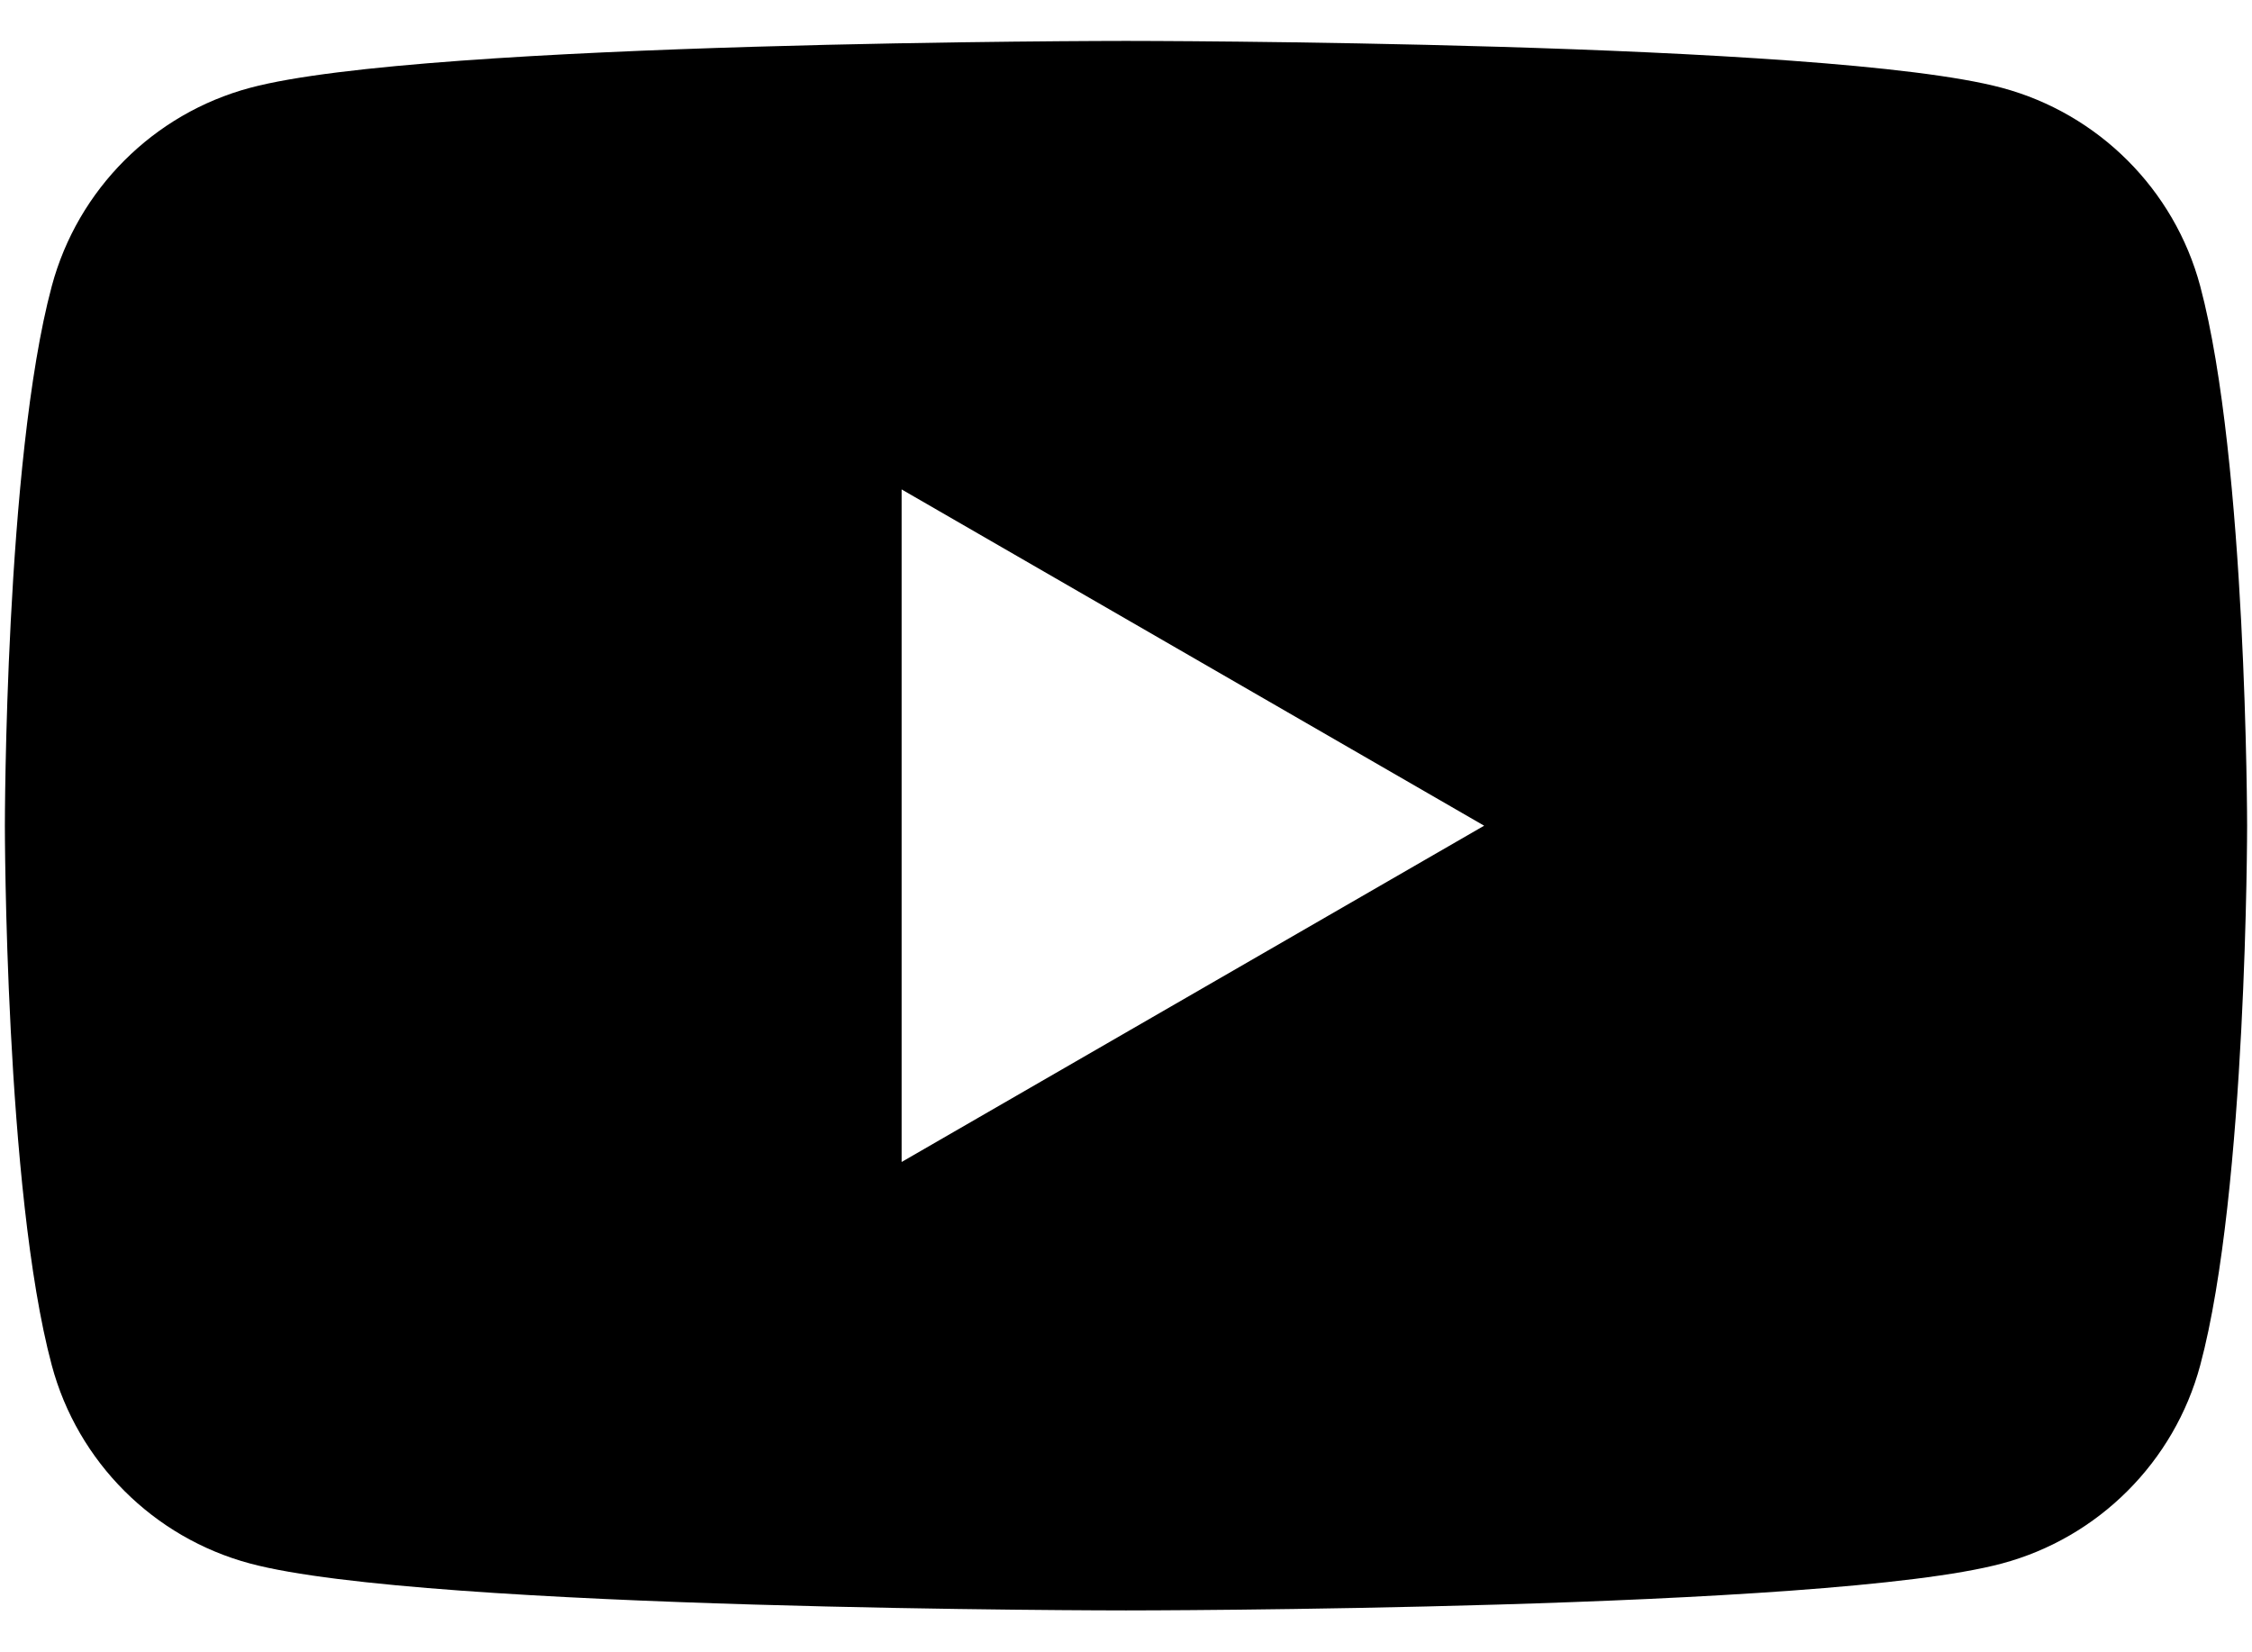
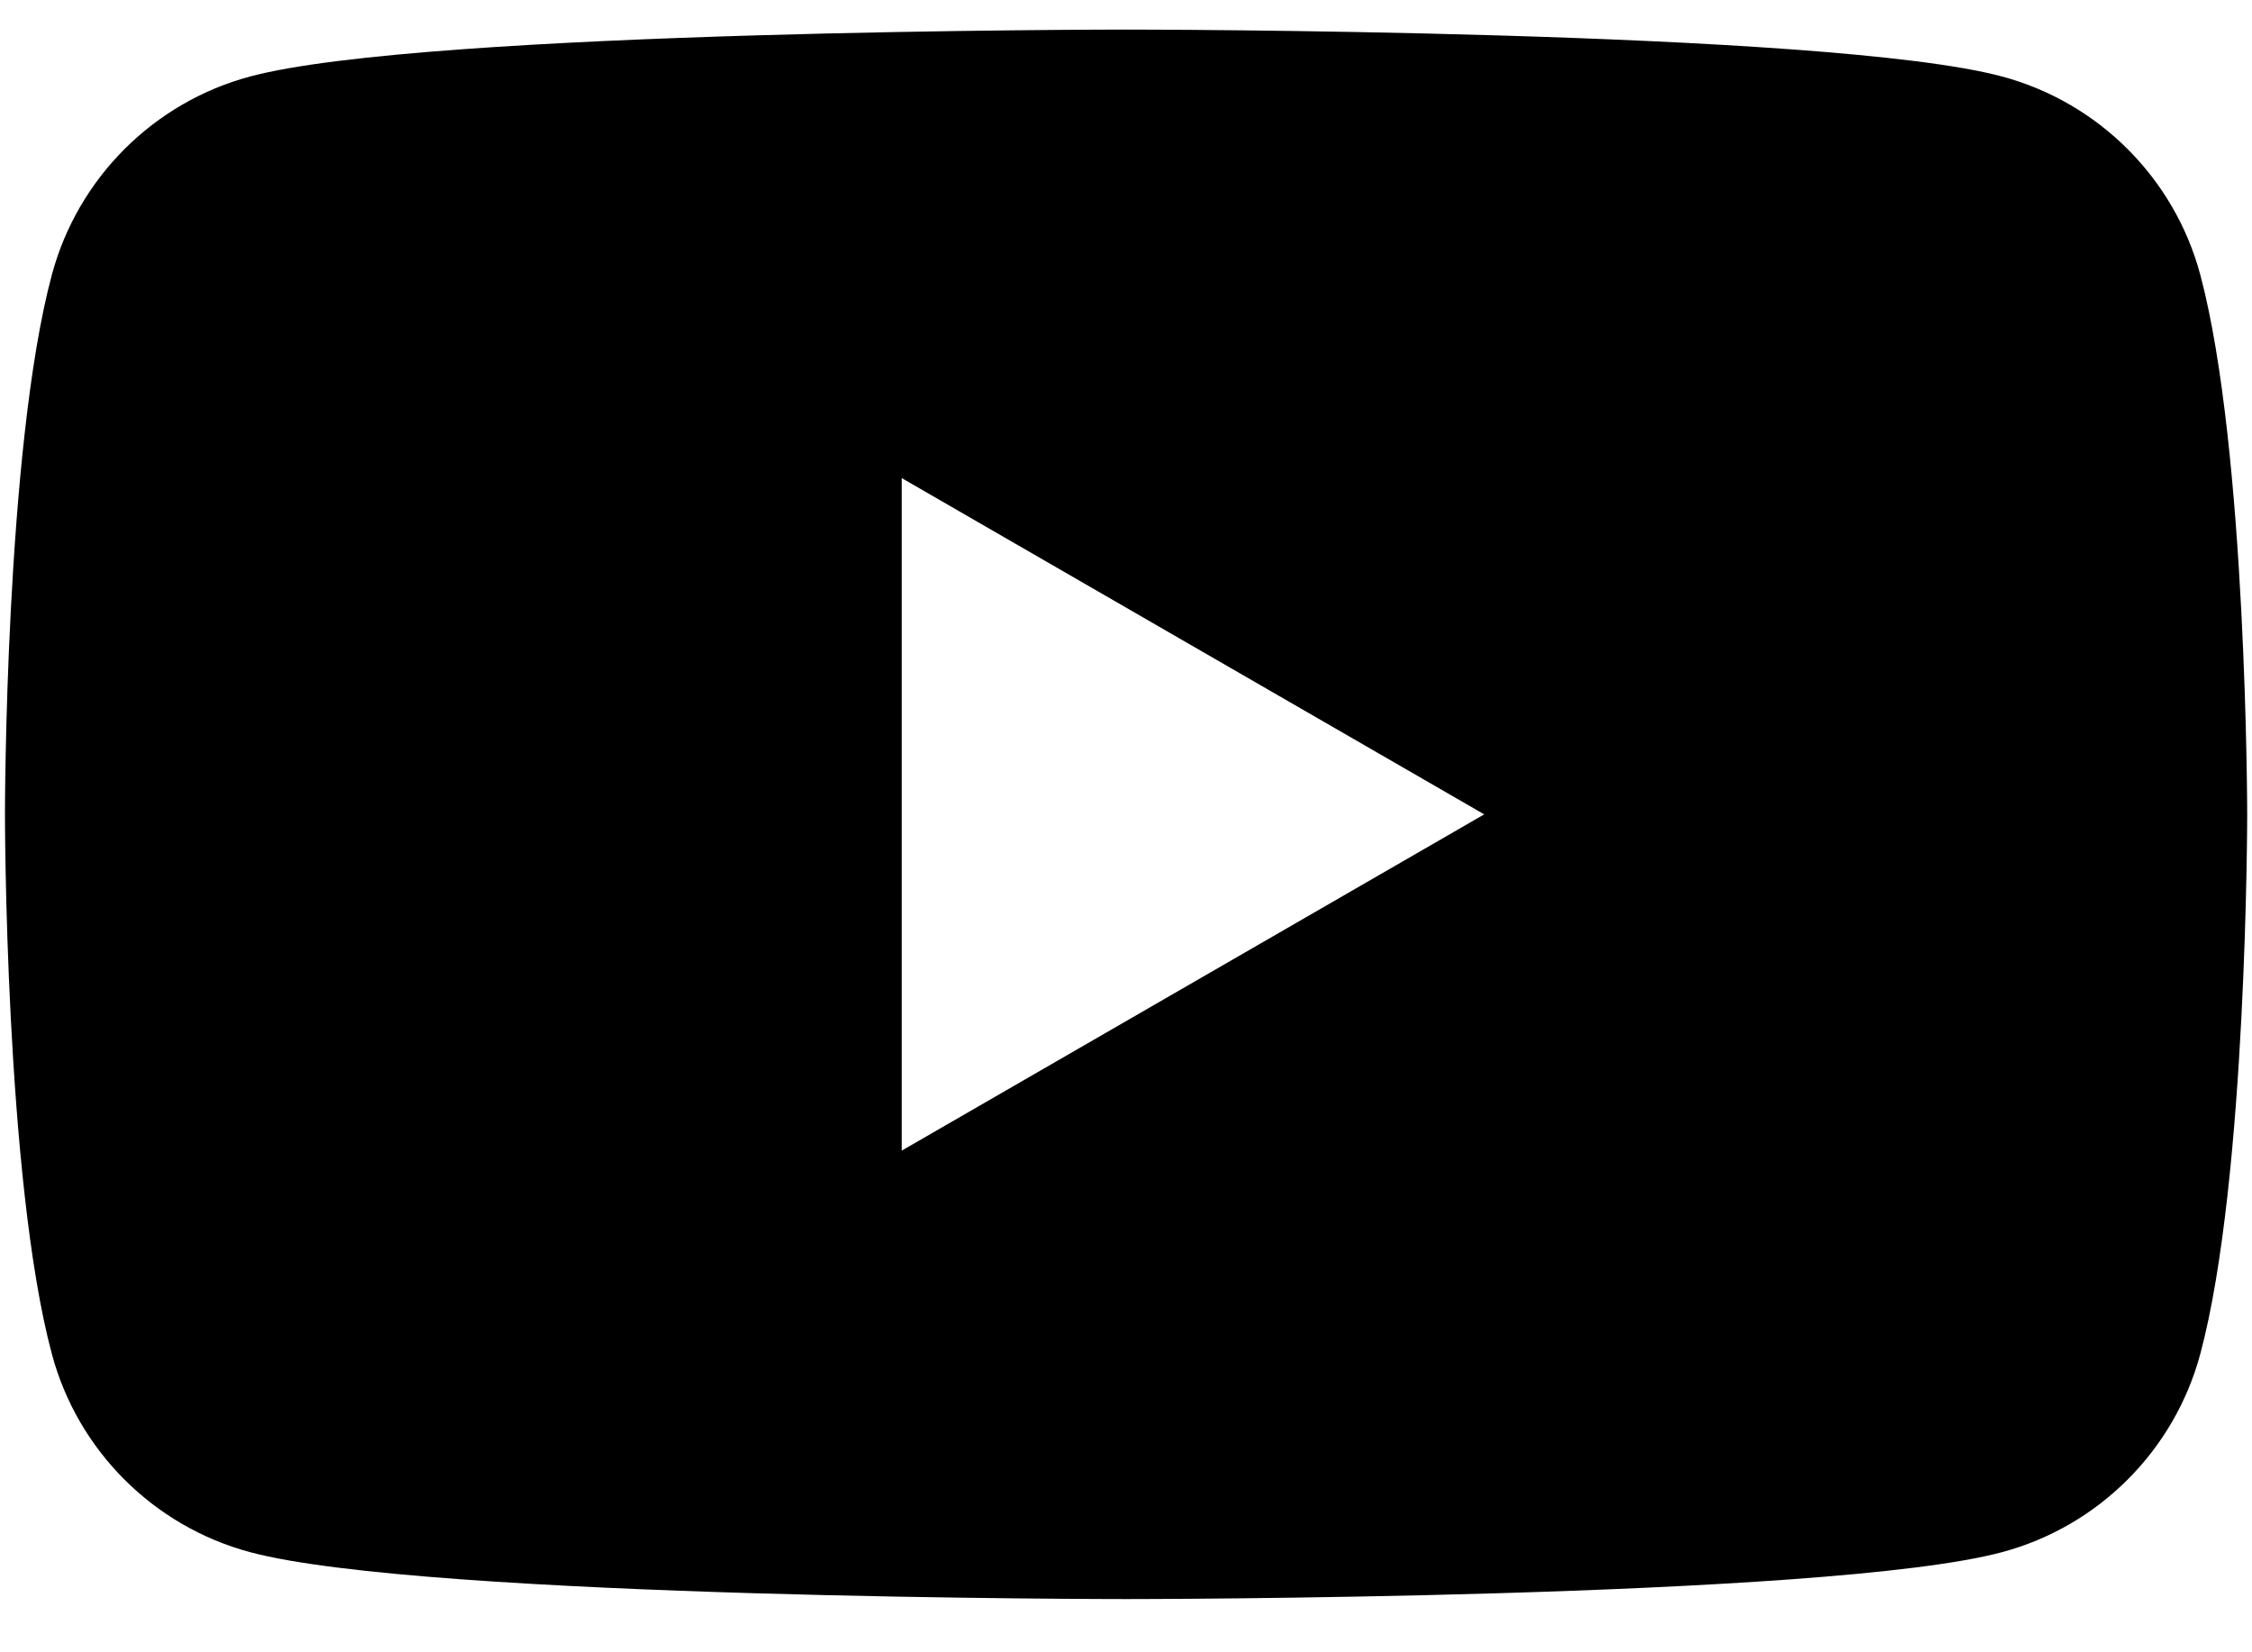
- <svg xmlns="http://www.w3.org/2000/svg" fill="none" viewBox="20 20 30 22" version="1.1" width="40">
-   <defs id="defs95">
-     <clipPath clipPathUnits="userSpaceOnUse" id="clipPath259">
-       <path d="m 32.012,35.329 7.76,-4.48 -7.76,-4.48 z" fill="#d7e9ef" style="display: none" />
-       <path d="M 15.067,15.395 H 54.935 V 46.303 H 15.067 Z m 16.945,19.934 7.76,-4.48 -7.76,-4.48 z" />
-     </clipPath>
-   </defs>
-   <path d="m 49.311,23.66 c -0.344,-1.286 -1.355,-2.296 -2.641,-2.641 -2.328,-0.625 -11.669,-0.625 -11.669,-0.625 0,0 -9.341,0 -11.669,0.625 -1.286,0.344 -2.296,1.355 -2.641,2.641 -0.625,2.328 -0.625,7.189 -0.625,7.189 0,0 0,4.861 0.625,7.189 0.344,1.286 1.355,2.296 2.641,2.64 2.328,0.625 11.669,0.625 11.669,0.625 0,0 9.341,0 11.669,-0.625 1.286,-0.344 2.296,-1.355 2.641,-2.64 0.625,-2.328 0.625,-7.189 0.625,-7.189 0,0 -0.003,-4.861 -0.625,-7.189 z" fill="currentColor" clip-path="url(#clipPath259)" transform="translate(-0.001061,0.15101)" />
+ <svg xmlns="http://www.w3.org/2000/svg" fill="none" viewBox="20 20 30 22" width="40">
+   <path d="m 49.311,23.66 c -0.344,-1.286 -1.355,-2.296 -2.641,-2.641 -2.328,-0.625 -11.669,-0.625 -11.669,-0.625 0,0 -9.341,0 -11.669,0.625 -1.286,0.344 -2.296,1.355 -2.641,2.641 -0.625,2.328 -0.625,7.189 -0.625,7.189 0,0 0,4.861 0.625,7.189 0.344,1.286 1.355,2.296 2.641,2.64 2.328,0.625 11.669,0.625 11.669,0.625 0,0 9.341,0 11.669,-0.625 1.286,-0.344 2.296,-1.355 2.641,-2.64 0.625,-2.328 0.625,-7.189 0.625,-7.189 0,0 -0.003,-4.861 -0.625,-7.189 z M 32.012,35.329 l 7.76,-4.48 -7.76,-4.48 z" fill="currentColor" fill-rule="evenodd" />
</svg>
